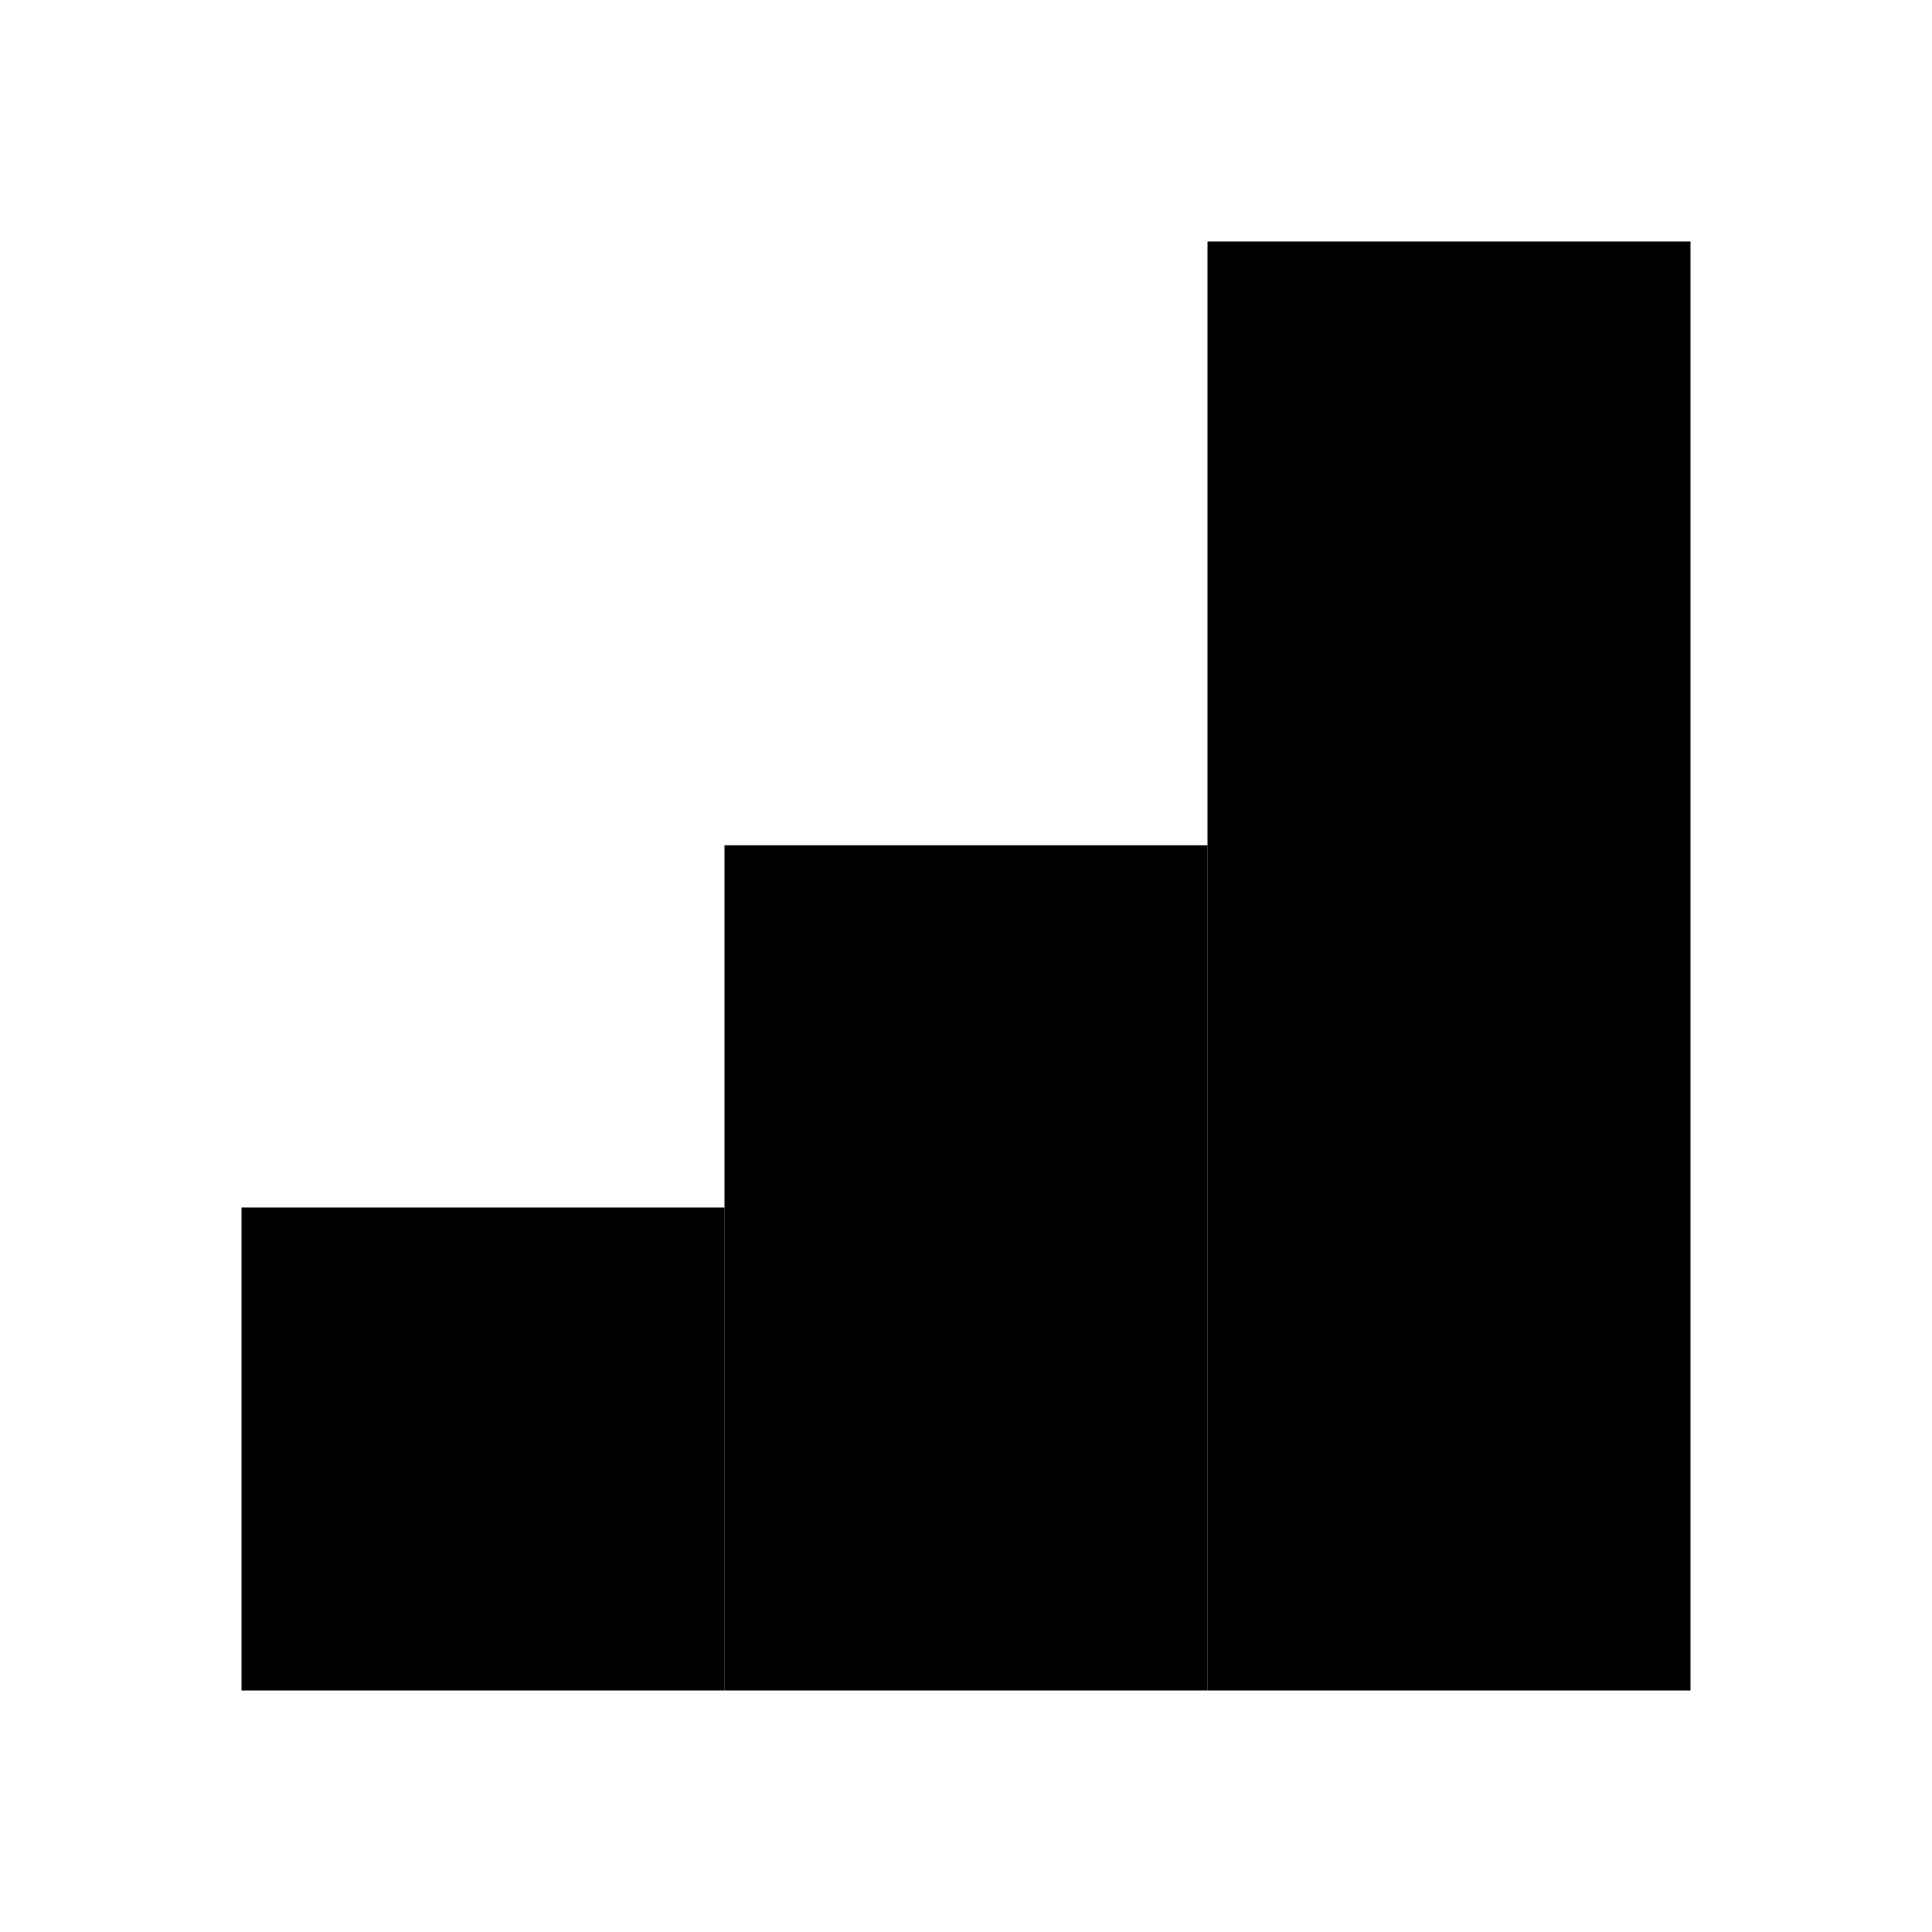
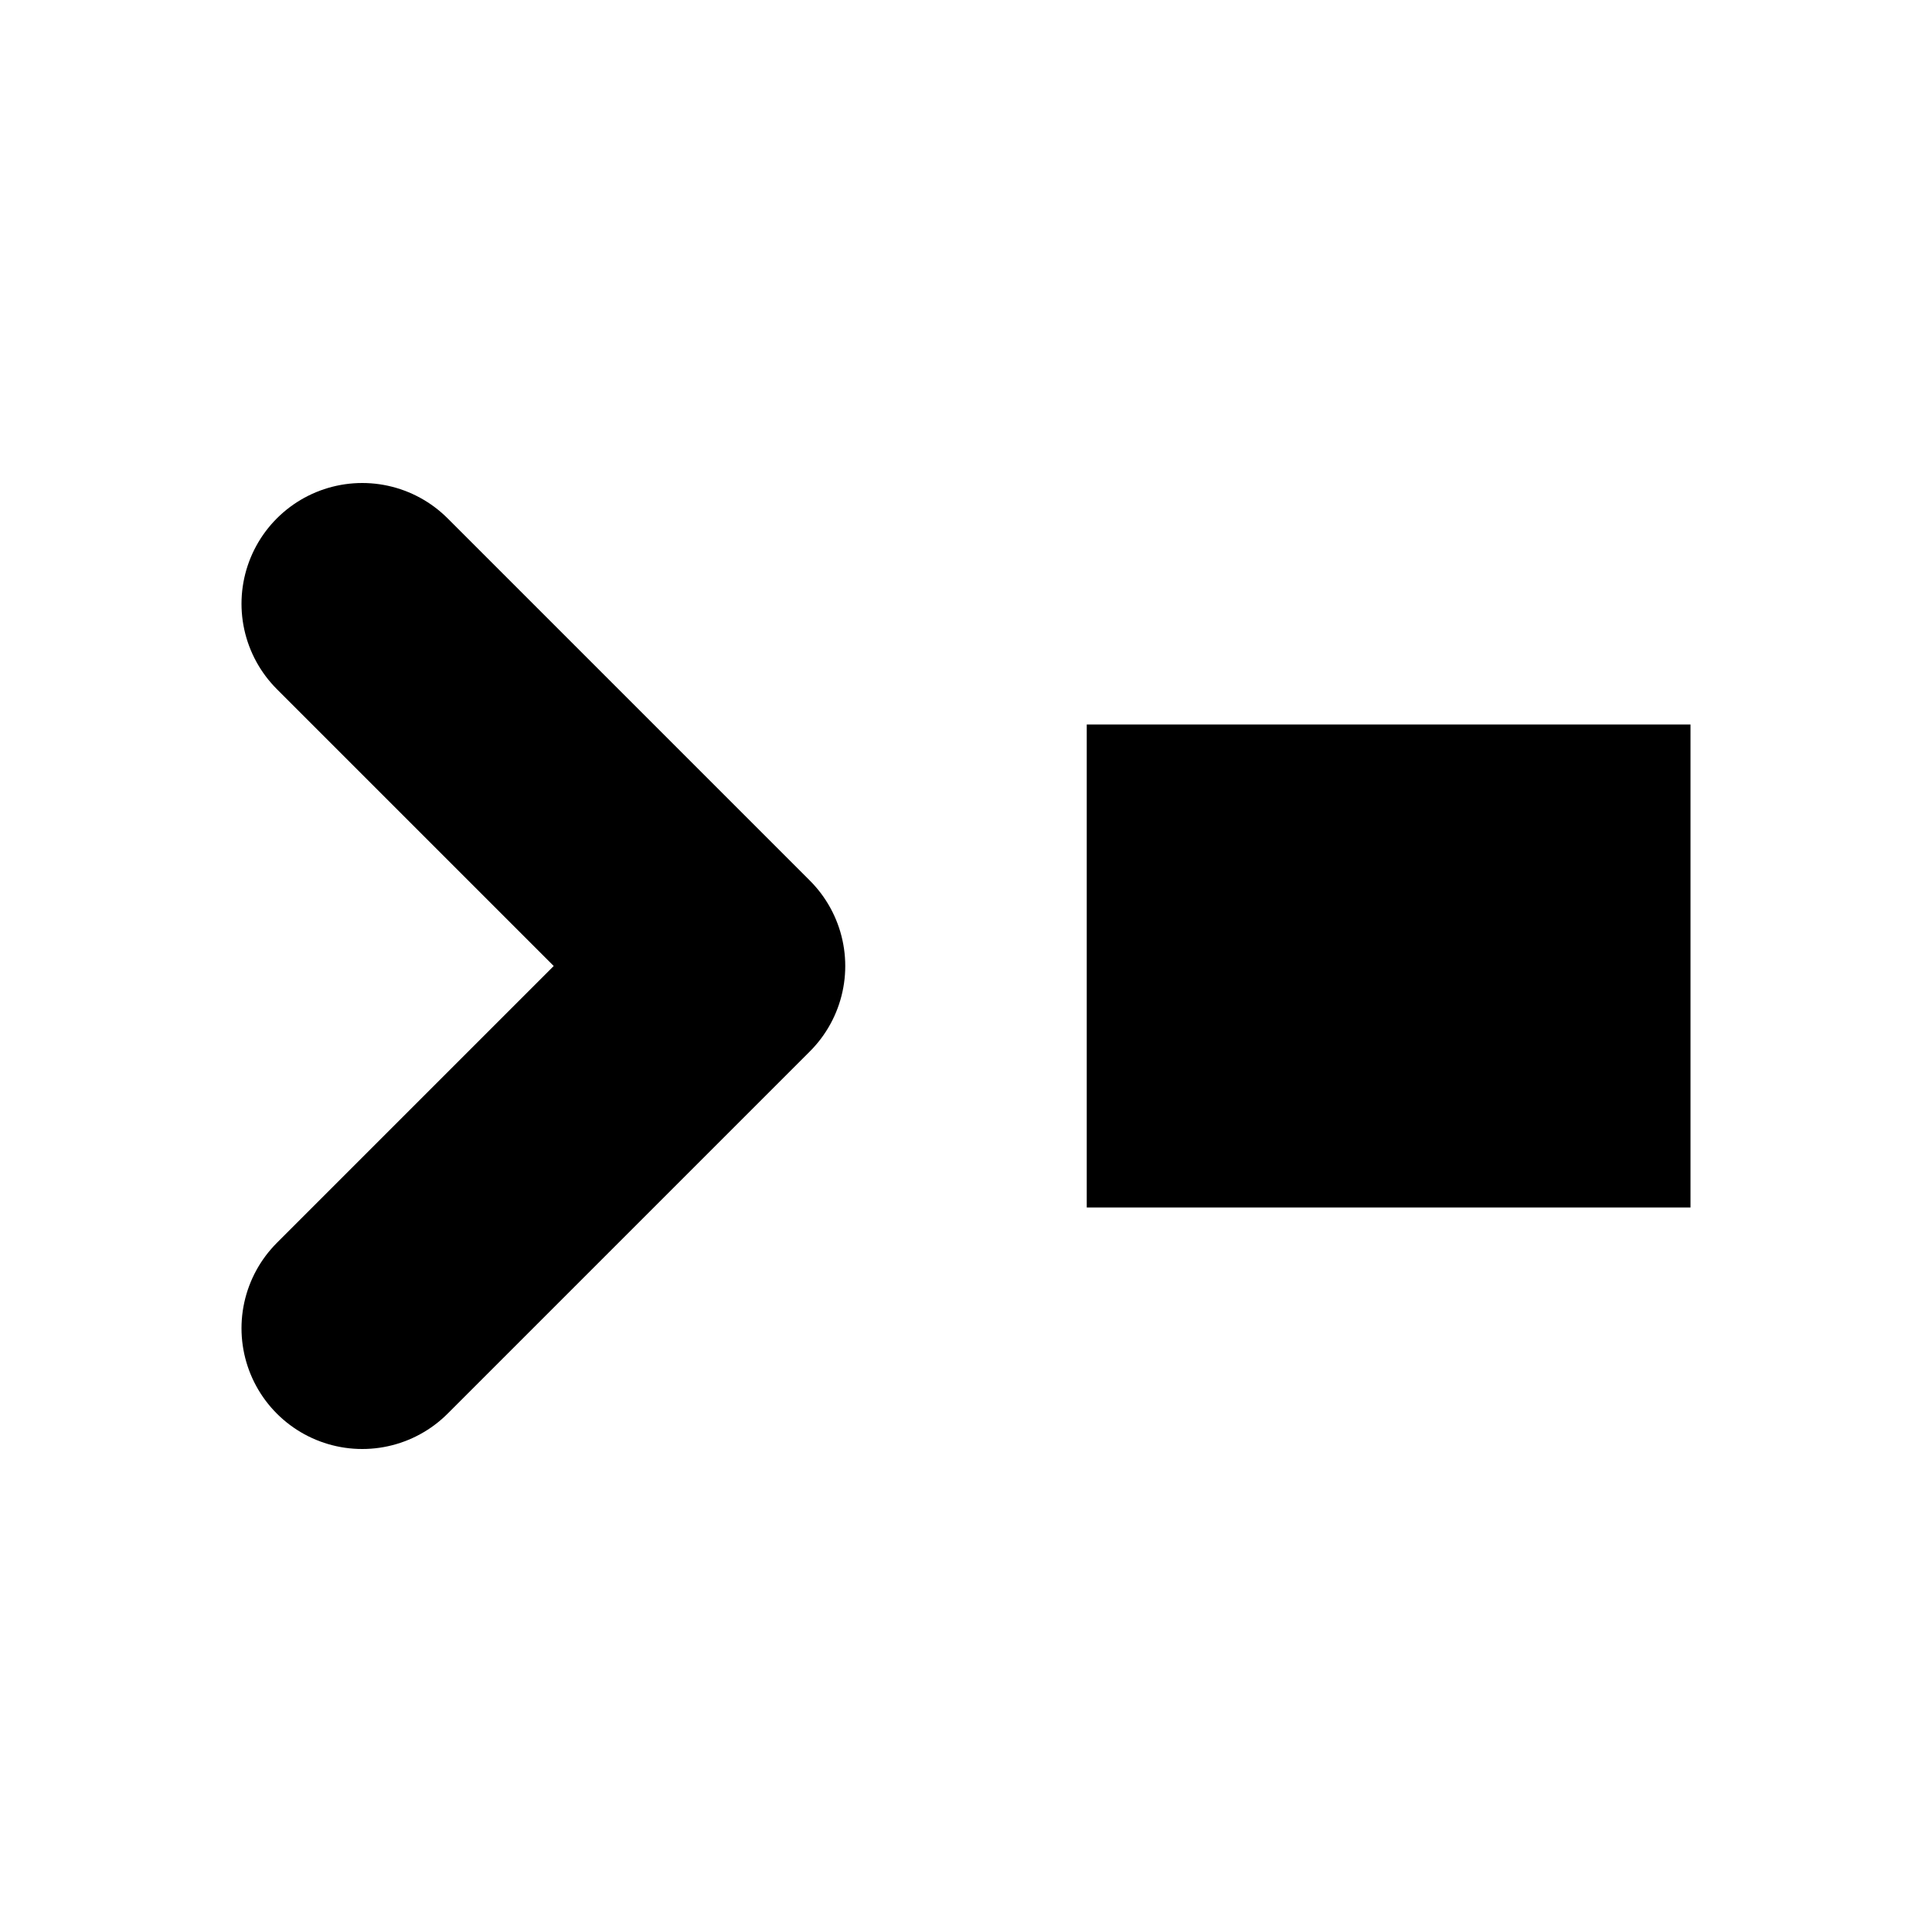
<svg xmlns="http://www.w3.org/2000/svg" width="1024" height="1024" viewBox="0 0 1024 1024" fill="none" role="img" aria-label="pt-tools">
-   <rect x="128" y="640" width="256" height="256" fill="currentColor" />
-   <rect x="384" y="448" width="256" height="448" fill="currentColor" />
-   <rect x="640" y="128" width="256" height="768" fill="currentColor" />
+   <path d="M192 320 L384 512 L192 704" fill="none" stroke="currentColor" stroke-width="128" stroke-linecap="round" stroke-linejoin="round" />
+   <rect x="576" y="384" width="320" height="256" fill="currentColor" />
</svg>
